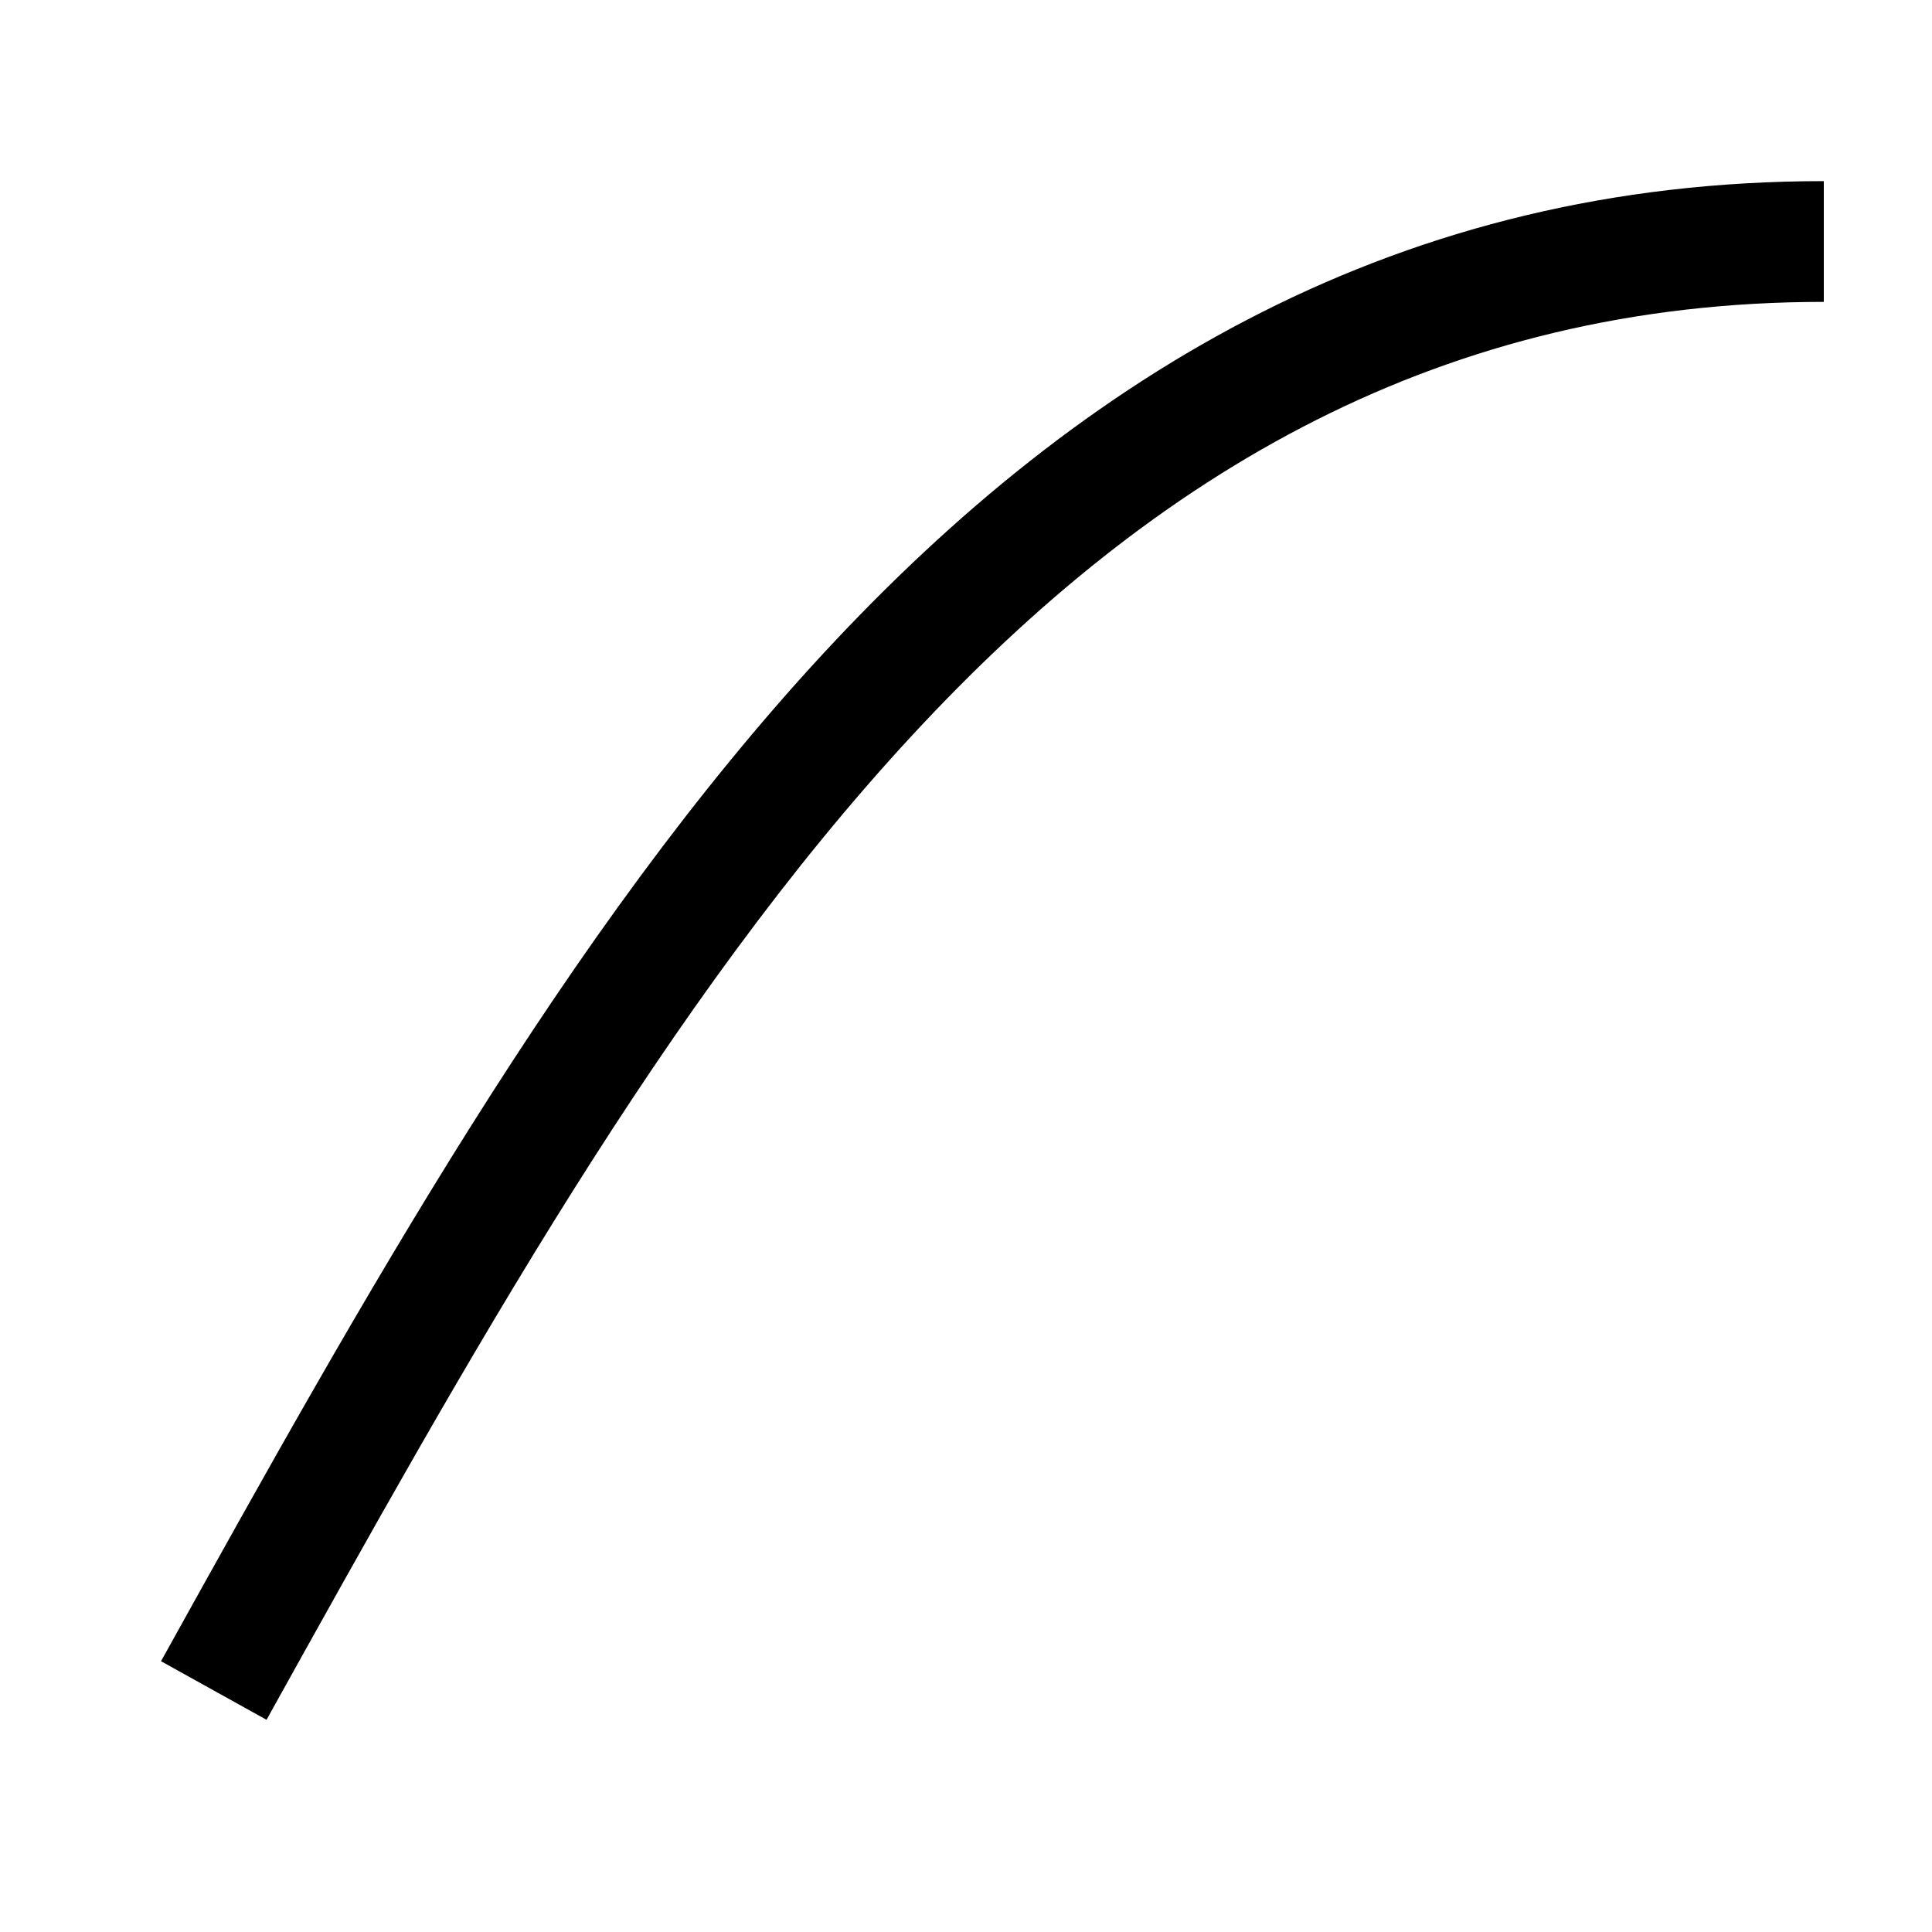
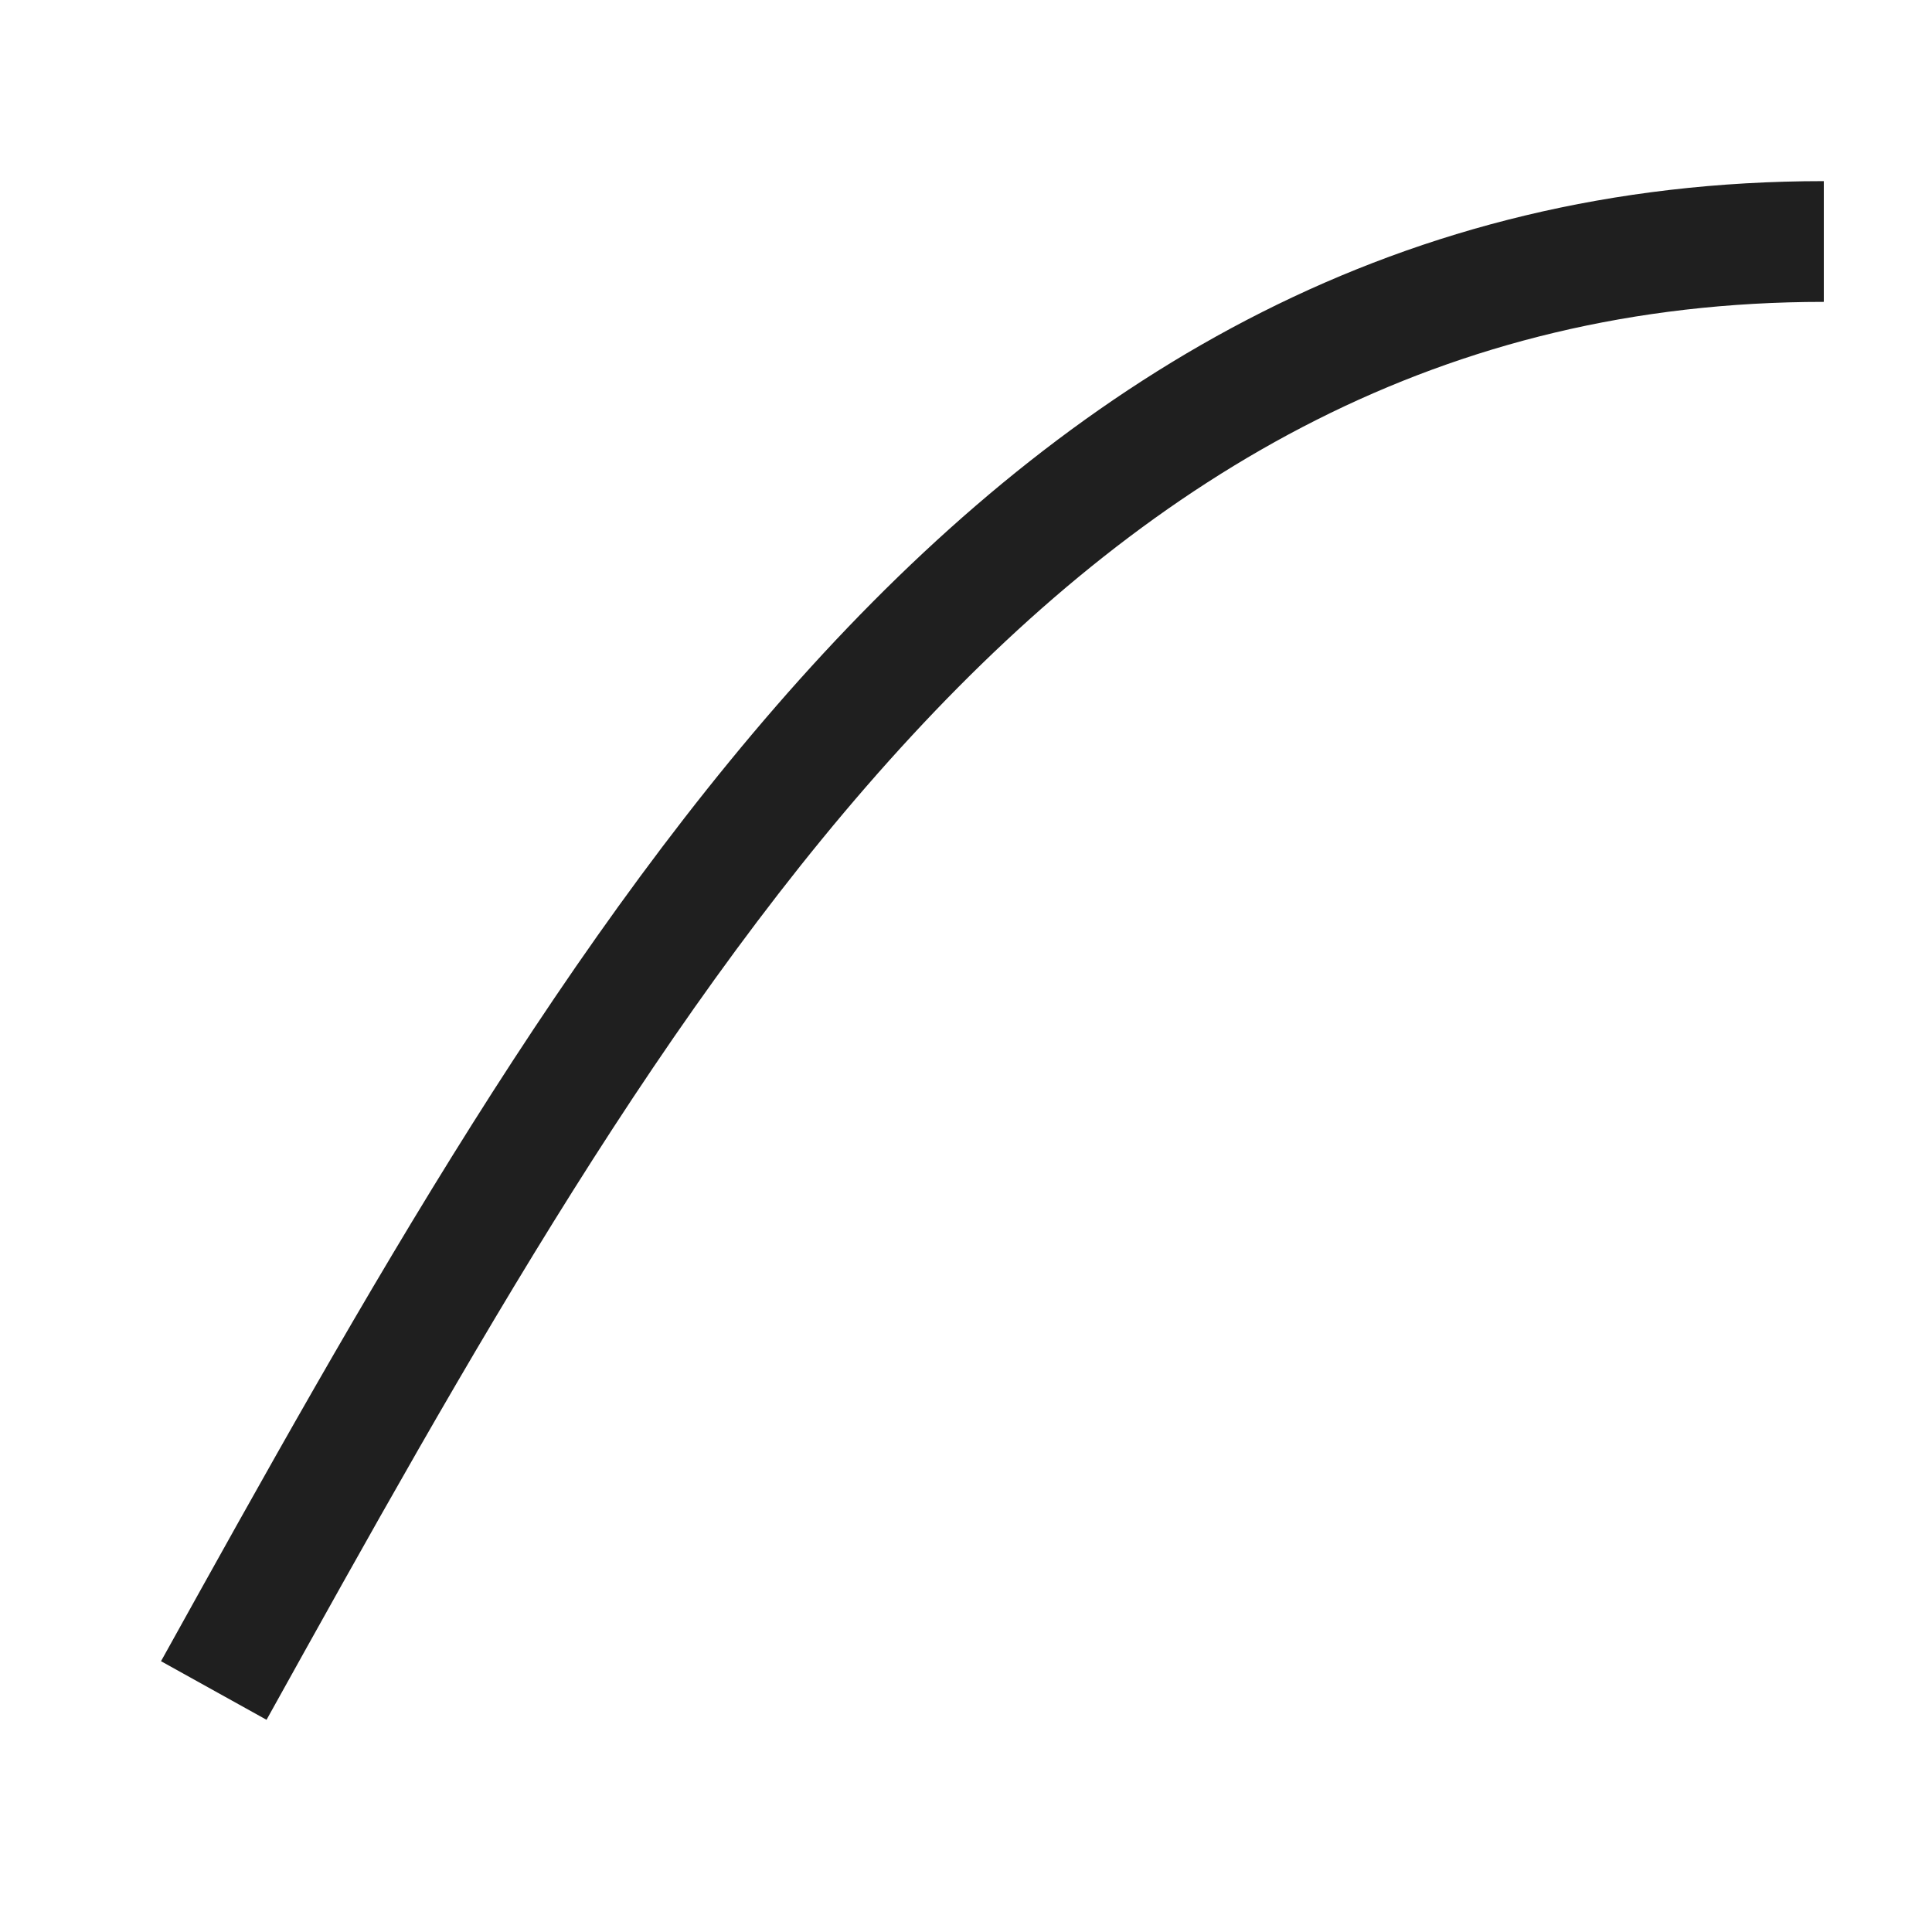
- <svg xmlns="http://www.w3.org/2000/svg" width="24" height="24" viewBox="0 0 24 24">
-   <path fill-rule="evenodd" clip-rule="evenodd" d="M11.331 9.135C8.279 12.43 5.823 16.844 3.311 21.364L2 20.636L2.028 20.586C4.507 16.122 7.044 11.557 10.23 8.115C13.454 4.634 17.391 2.25 22.656 2.25V3.75C17.921 3.75 14.357 5.866 11.331 9.135Z" />
+ <svg xmlns="http://www.w3.org/2000/svg" width="24" height="24" viewBox="0 0 24 24" fill="none">
+   <path fill-rule="evenodd" clip-rule="evenodd" d="M11.331 9.135C8.279 12.43 5.823 16.844 3.311 21.364L2 20.636L2.028 20.586C4.507 16.122 7.044 11.557 10.23 8.115C13.454 4.634 17.391 2.25 22.656 2.25V3.75C17.921 3.75 14.357 5.866 11.331 9.135Z" fill="#1F1F1F" />
</svg>
